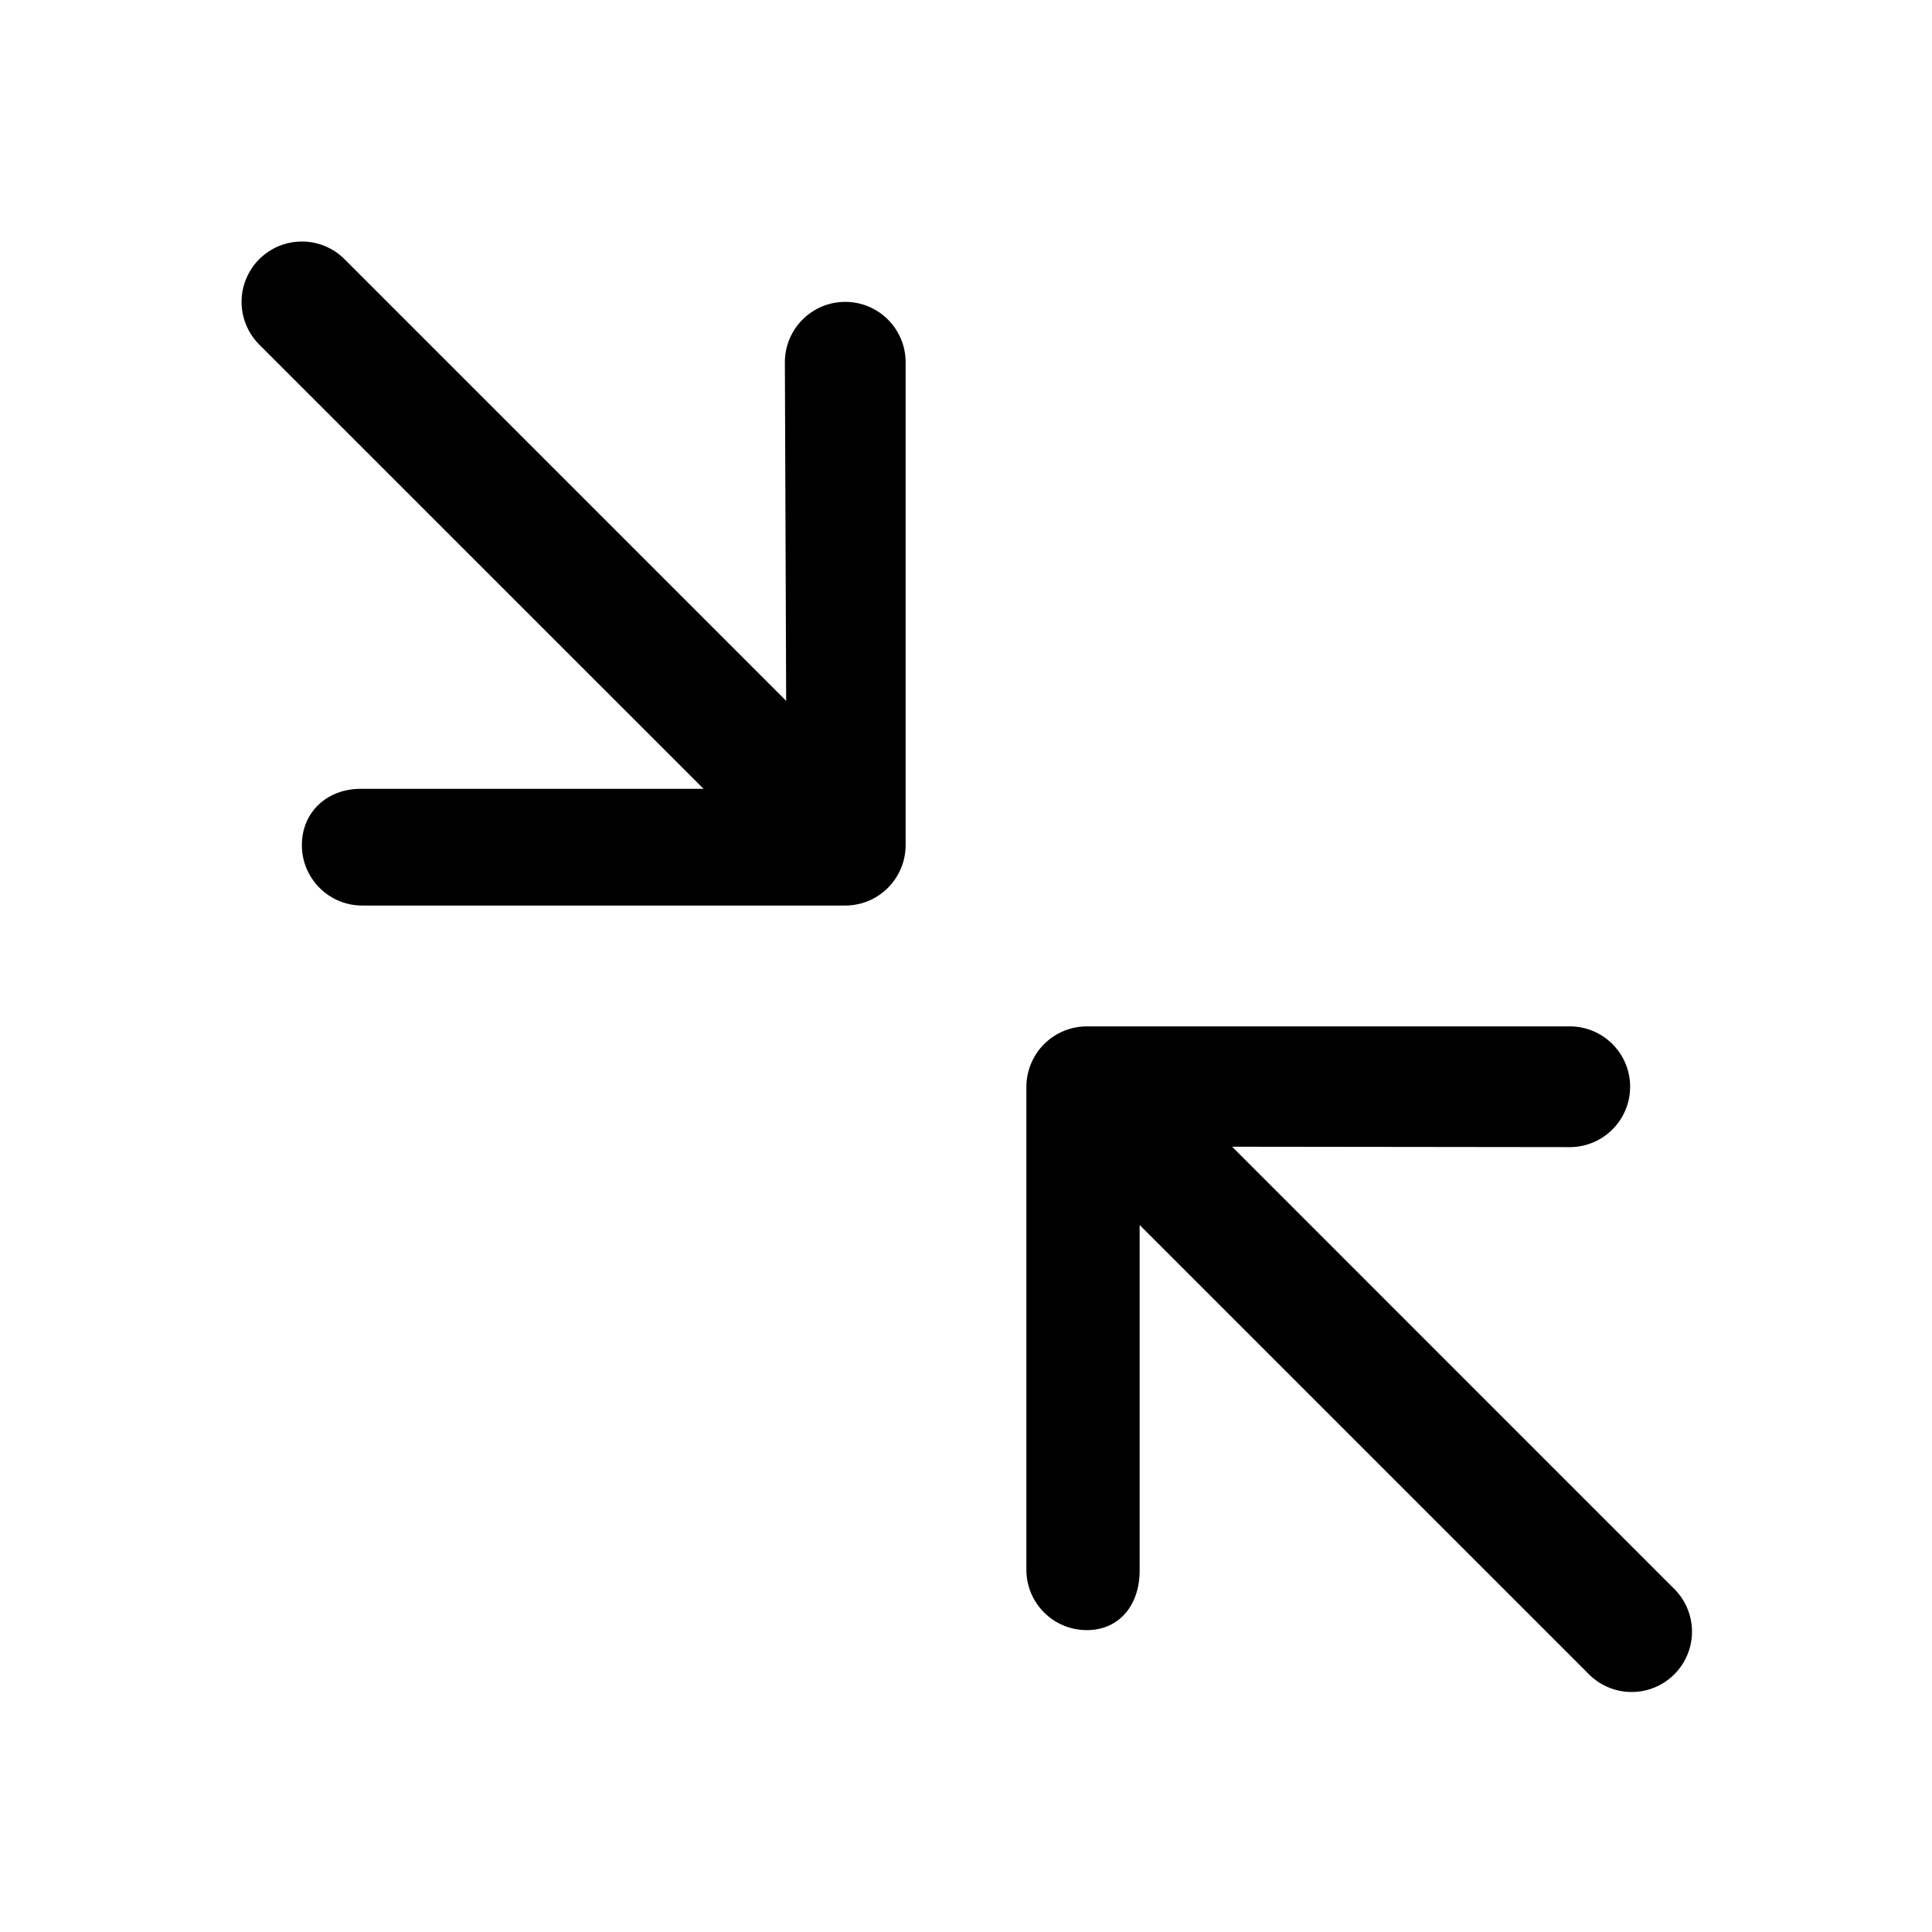
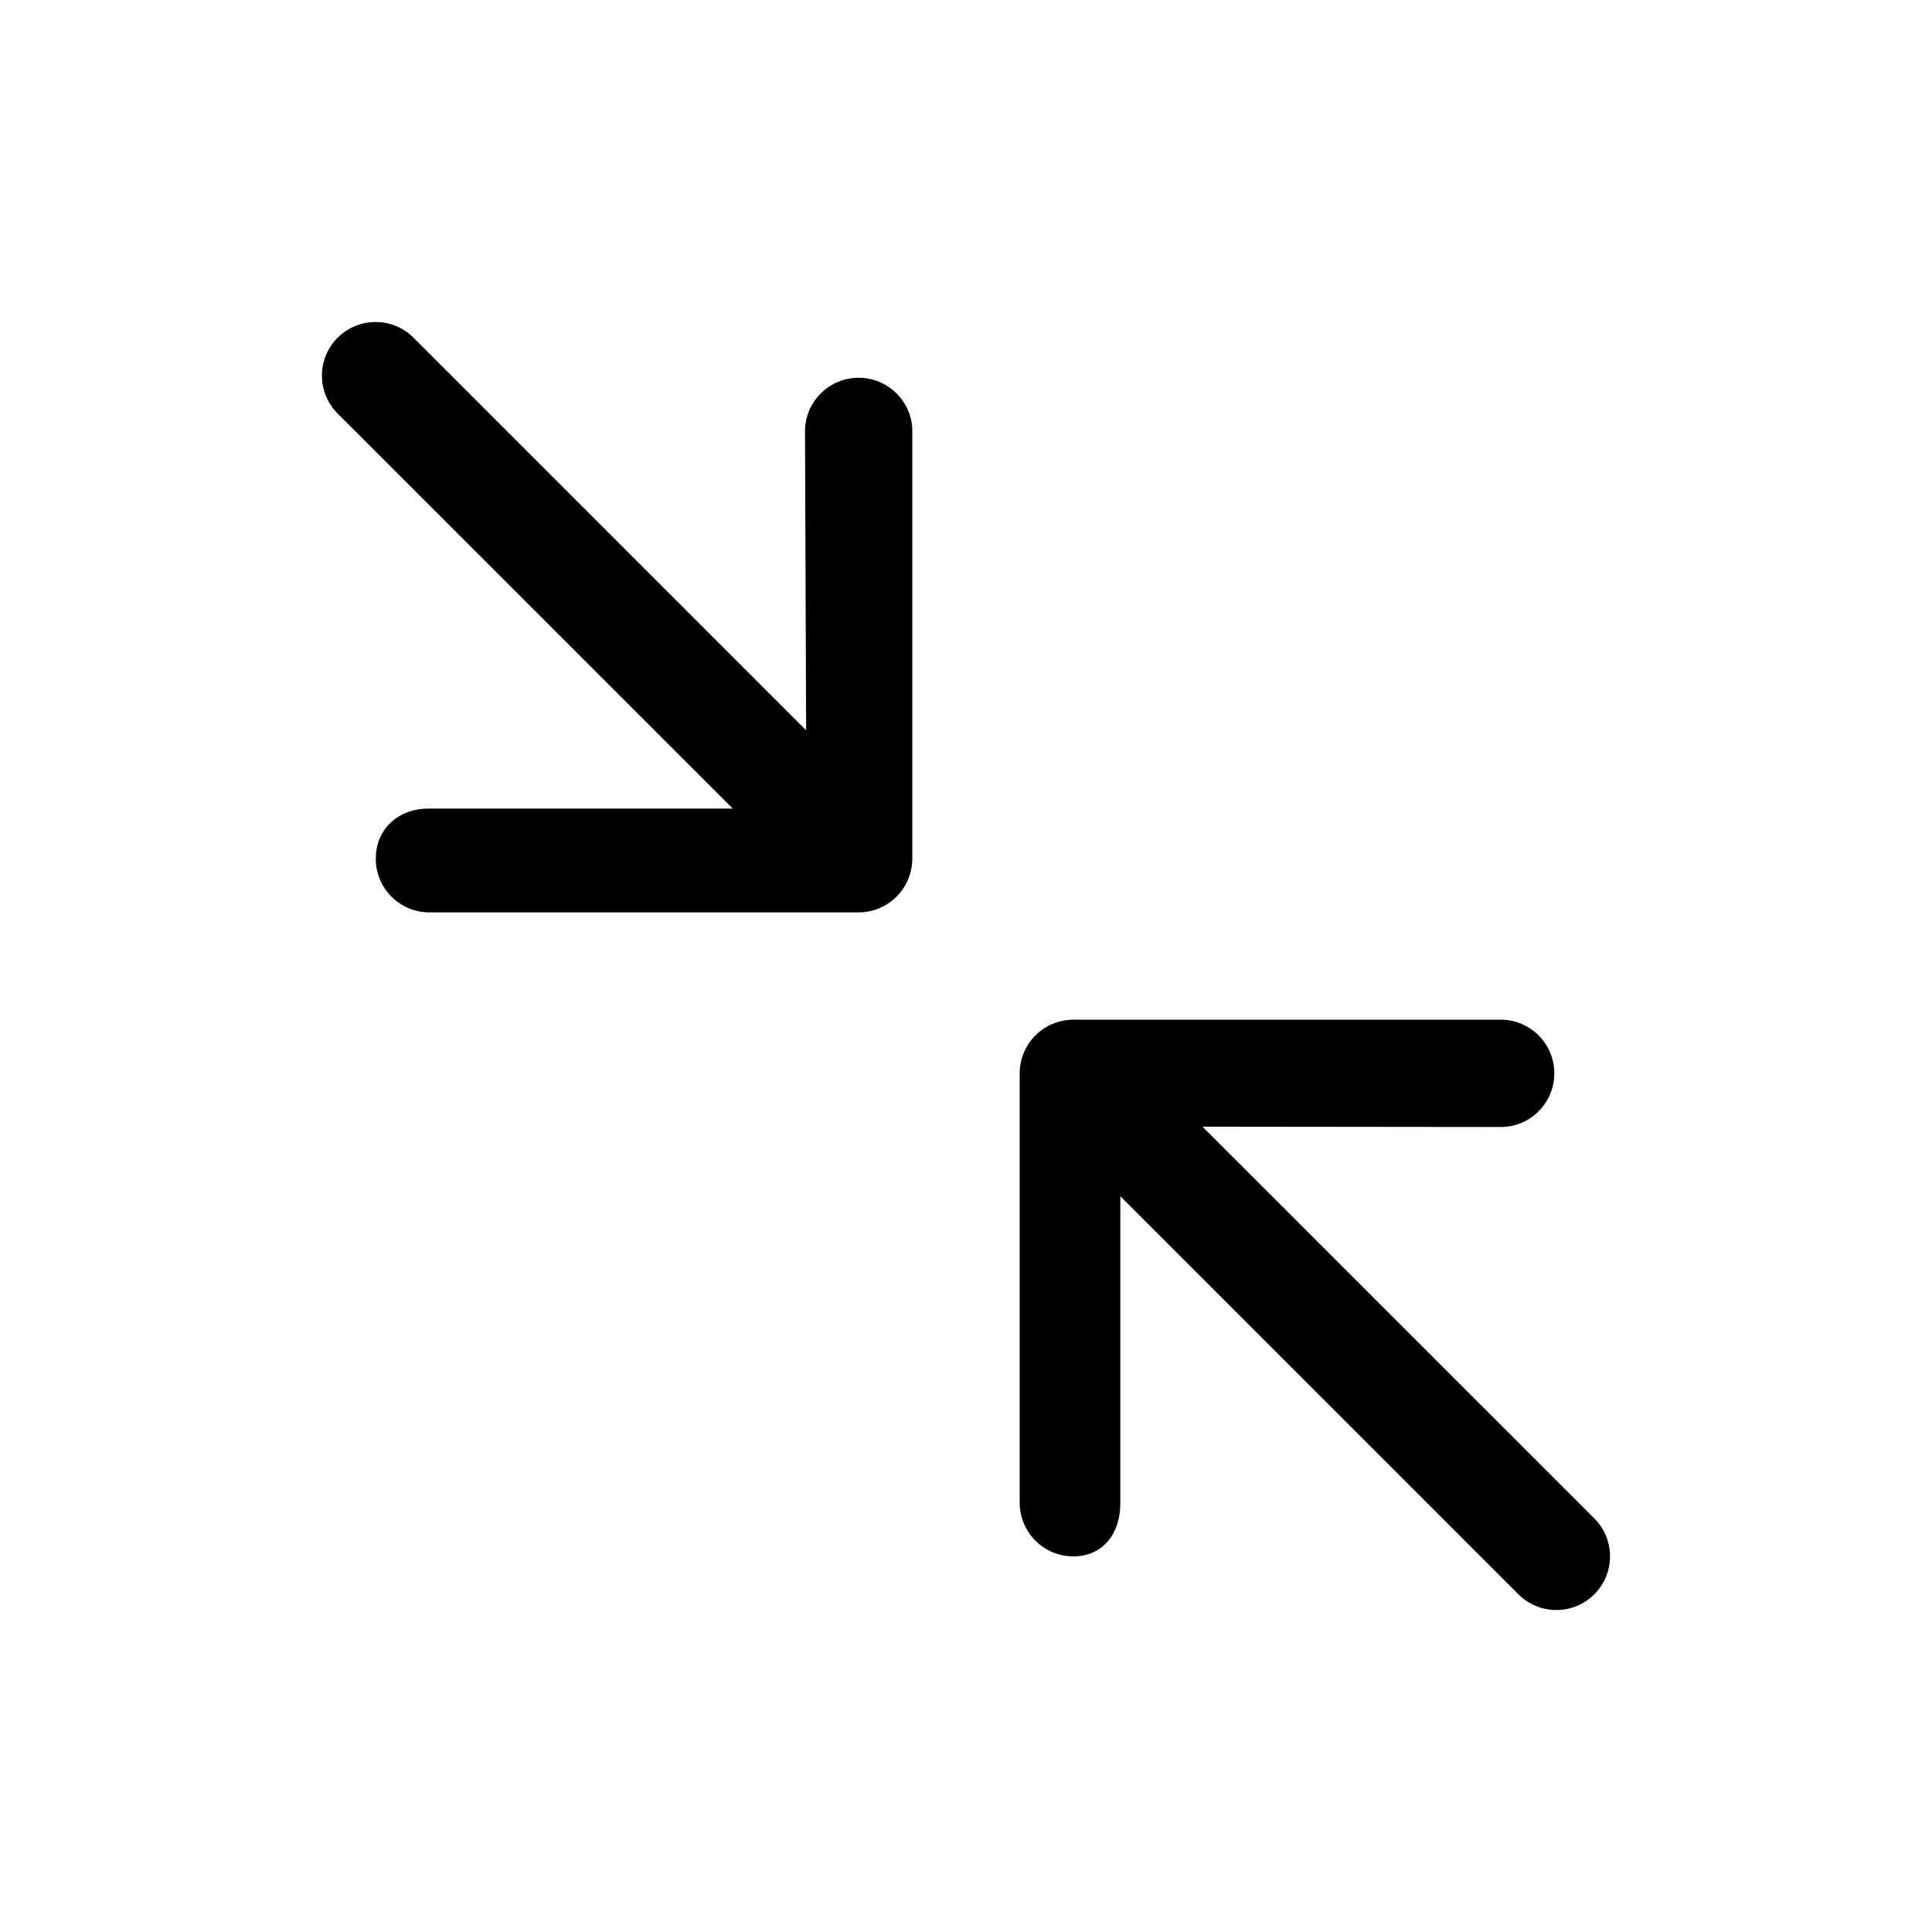
<svg xmlns="http://www.w3.org/2000/svg" fill="none" viewBox="0 0 24 24">
-   <path fill="currentColor" fill-rule="evenodd" d="M12.808 13.213a.75.75 0 0 1 .692-.463h6a.75.75 0 0 1 0 1.5l-4.194-.005 5.474 5.475a.75.75 0 1 1-1.06 1.06l-5.563-5.563v4.296c0 .414-.243.737-.657.737a.75.75 0 0 1-.75-.75v-6c0-.097.02-.195.058-.287ZM3.75 3c.192 0 .384.074.53.22l5.486 5.486L9.75 4.5a.75.75 0 0 1 1.5 0v6.002a.751.751 0 0 1-.751.747h-6a.75.75 0 0 1-.749-.75c0-.414.316-.7.73-.7h4.26L3.22 4.28A.75.75 0 0 1 3.75 3Z" clip-rule="evenodd" />
+   <path fill="currentColor" fill-rule="evenodd" d="M12.718 13.078a.667.667 0 0 1 .616-.411h5.333a.667.667 0 0 1 0 1.333l-3.729-.004 4.867 4.866a.666.666 0 1 1-.943.943l-4.945-4.945v3.819c0 .368-.215.655-.583.655a.667.667 0 0 1-.667-.668v-5.332a.66.66 0 0 1 .051-.256ZM4.667 4c.17 0 .341.066.47.195l4.877 4.877L10 5.334a.667.667 0 0 1 1.333 0v5.335a.669.669 0 0 1-.668.665H5.334a.666.666 0 0 1-.666-.667c0-.368.28-.622.649-.622h3.786L4.195 5.138A.666.666 0 0 1 4.667 4Z" clip-rule="evenodd" />
</svg>
